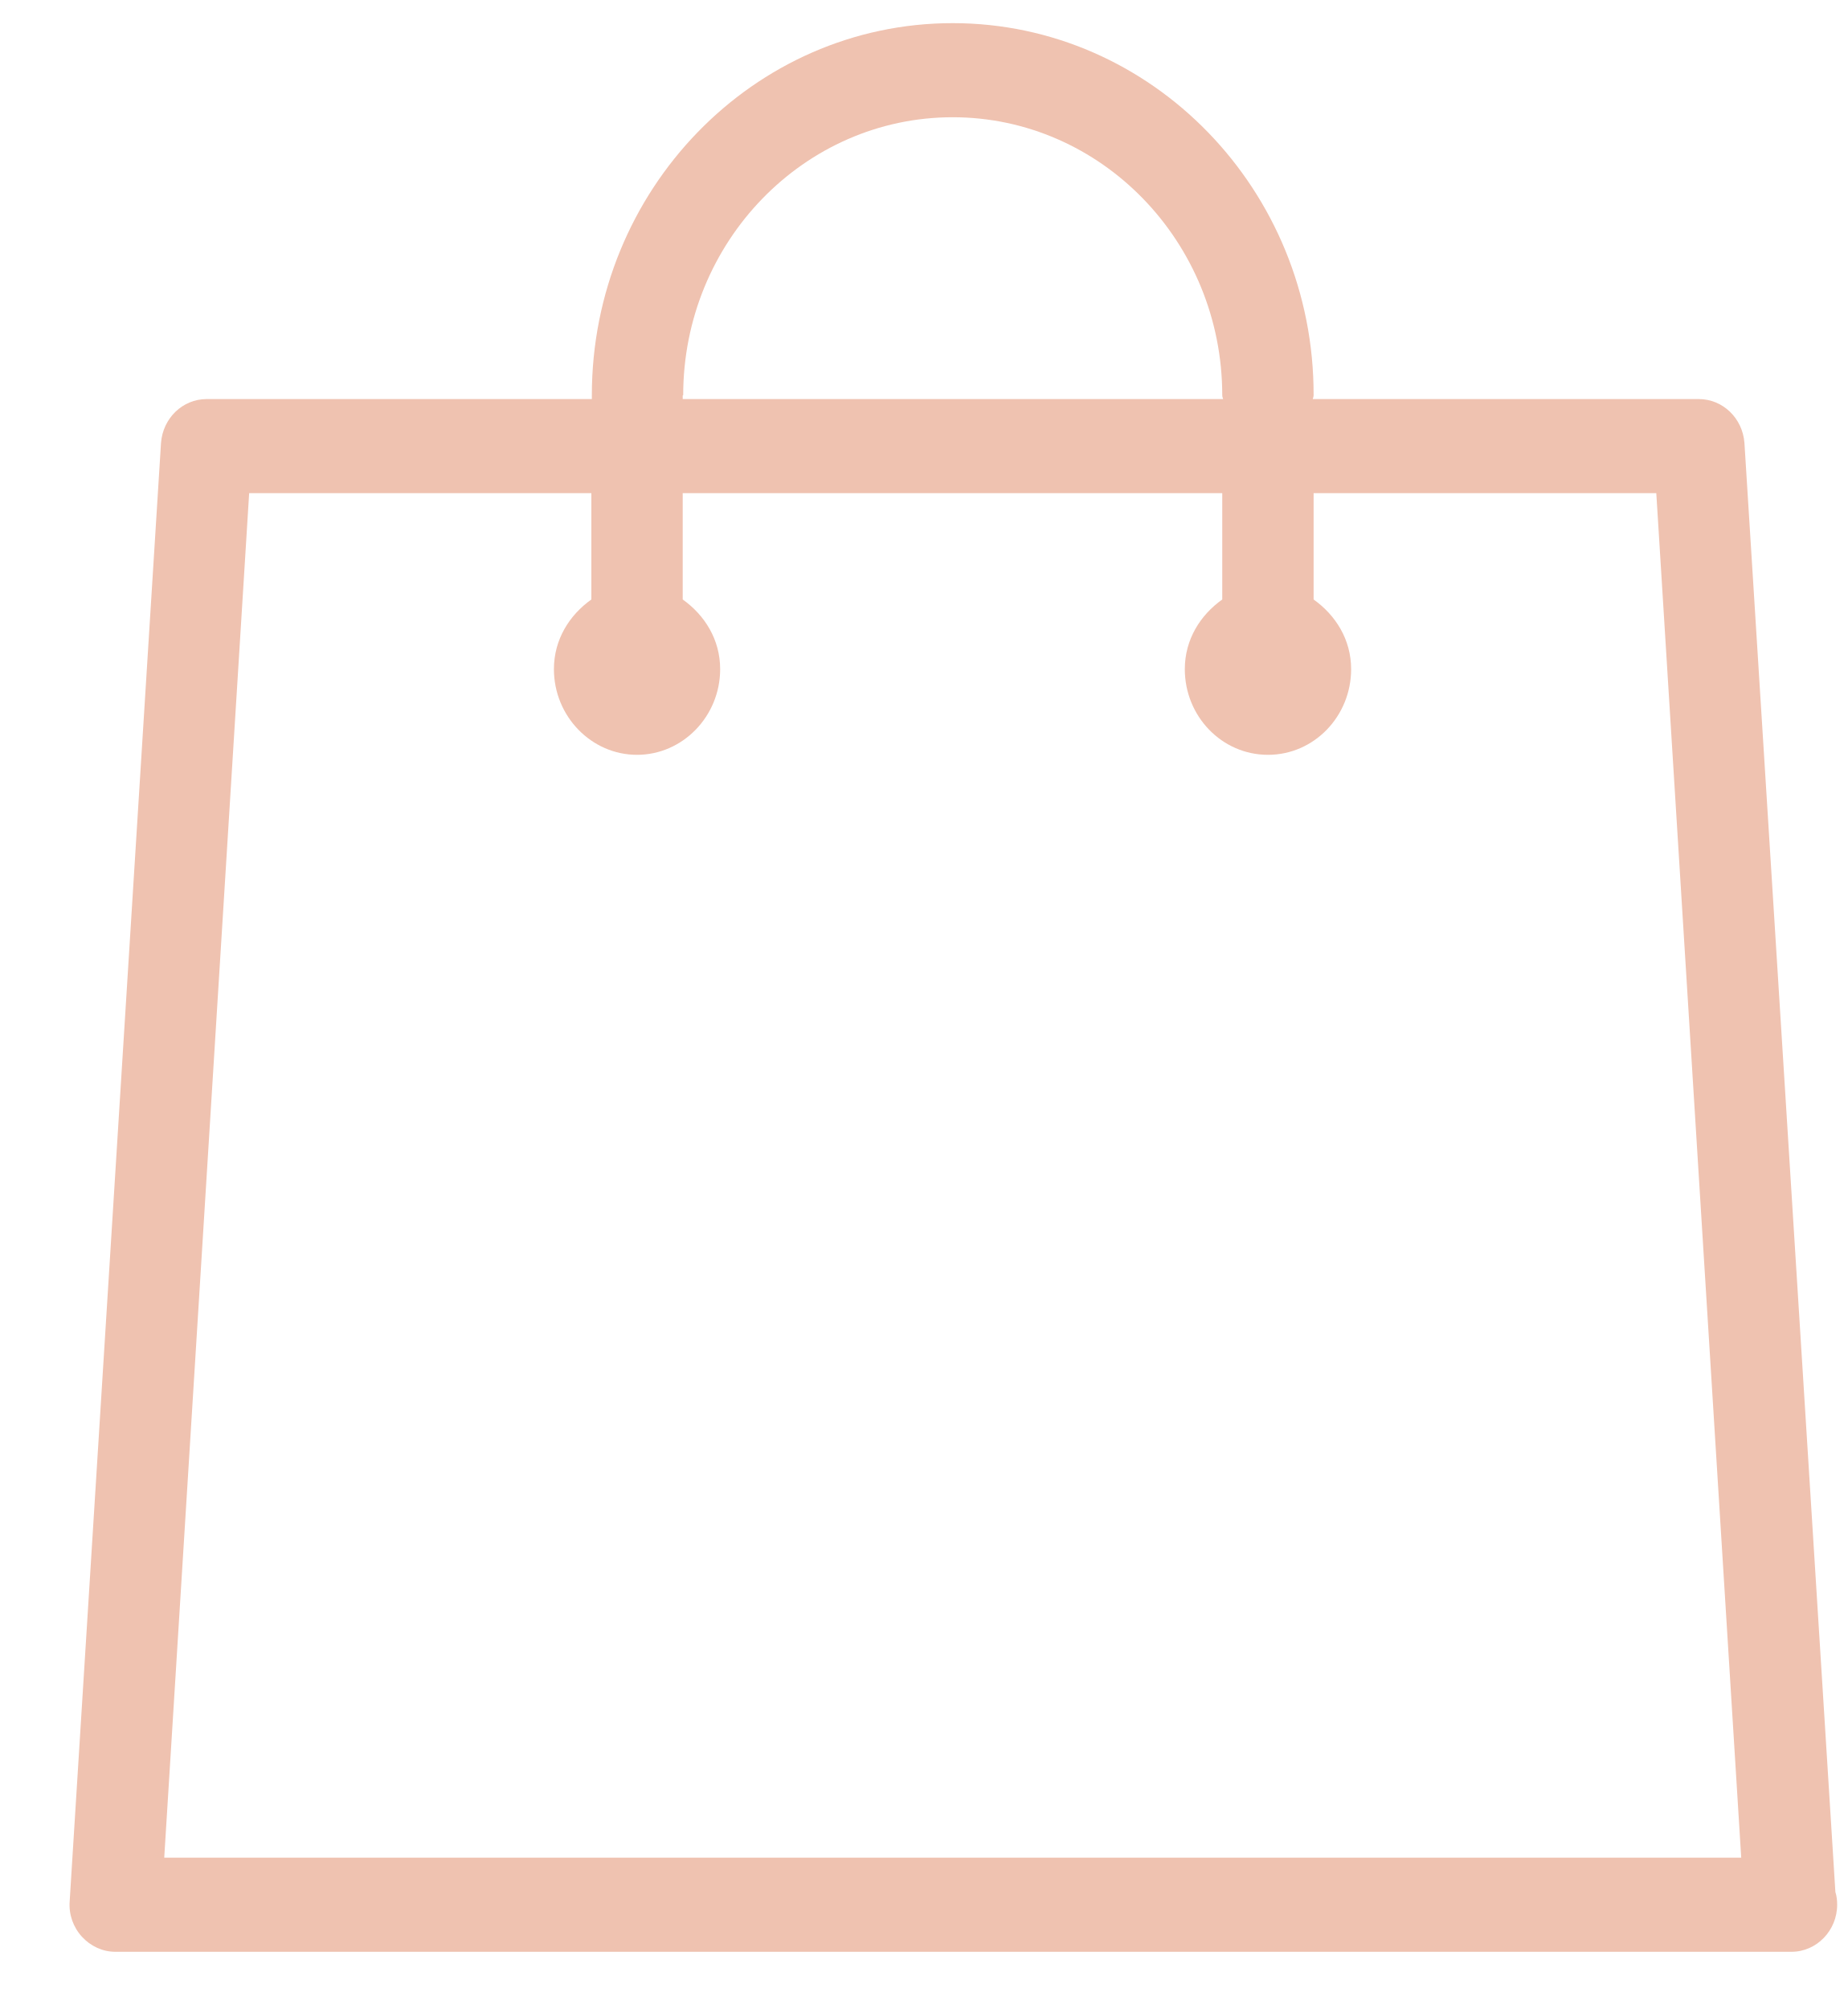
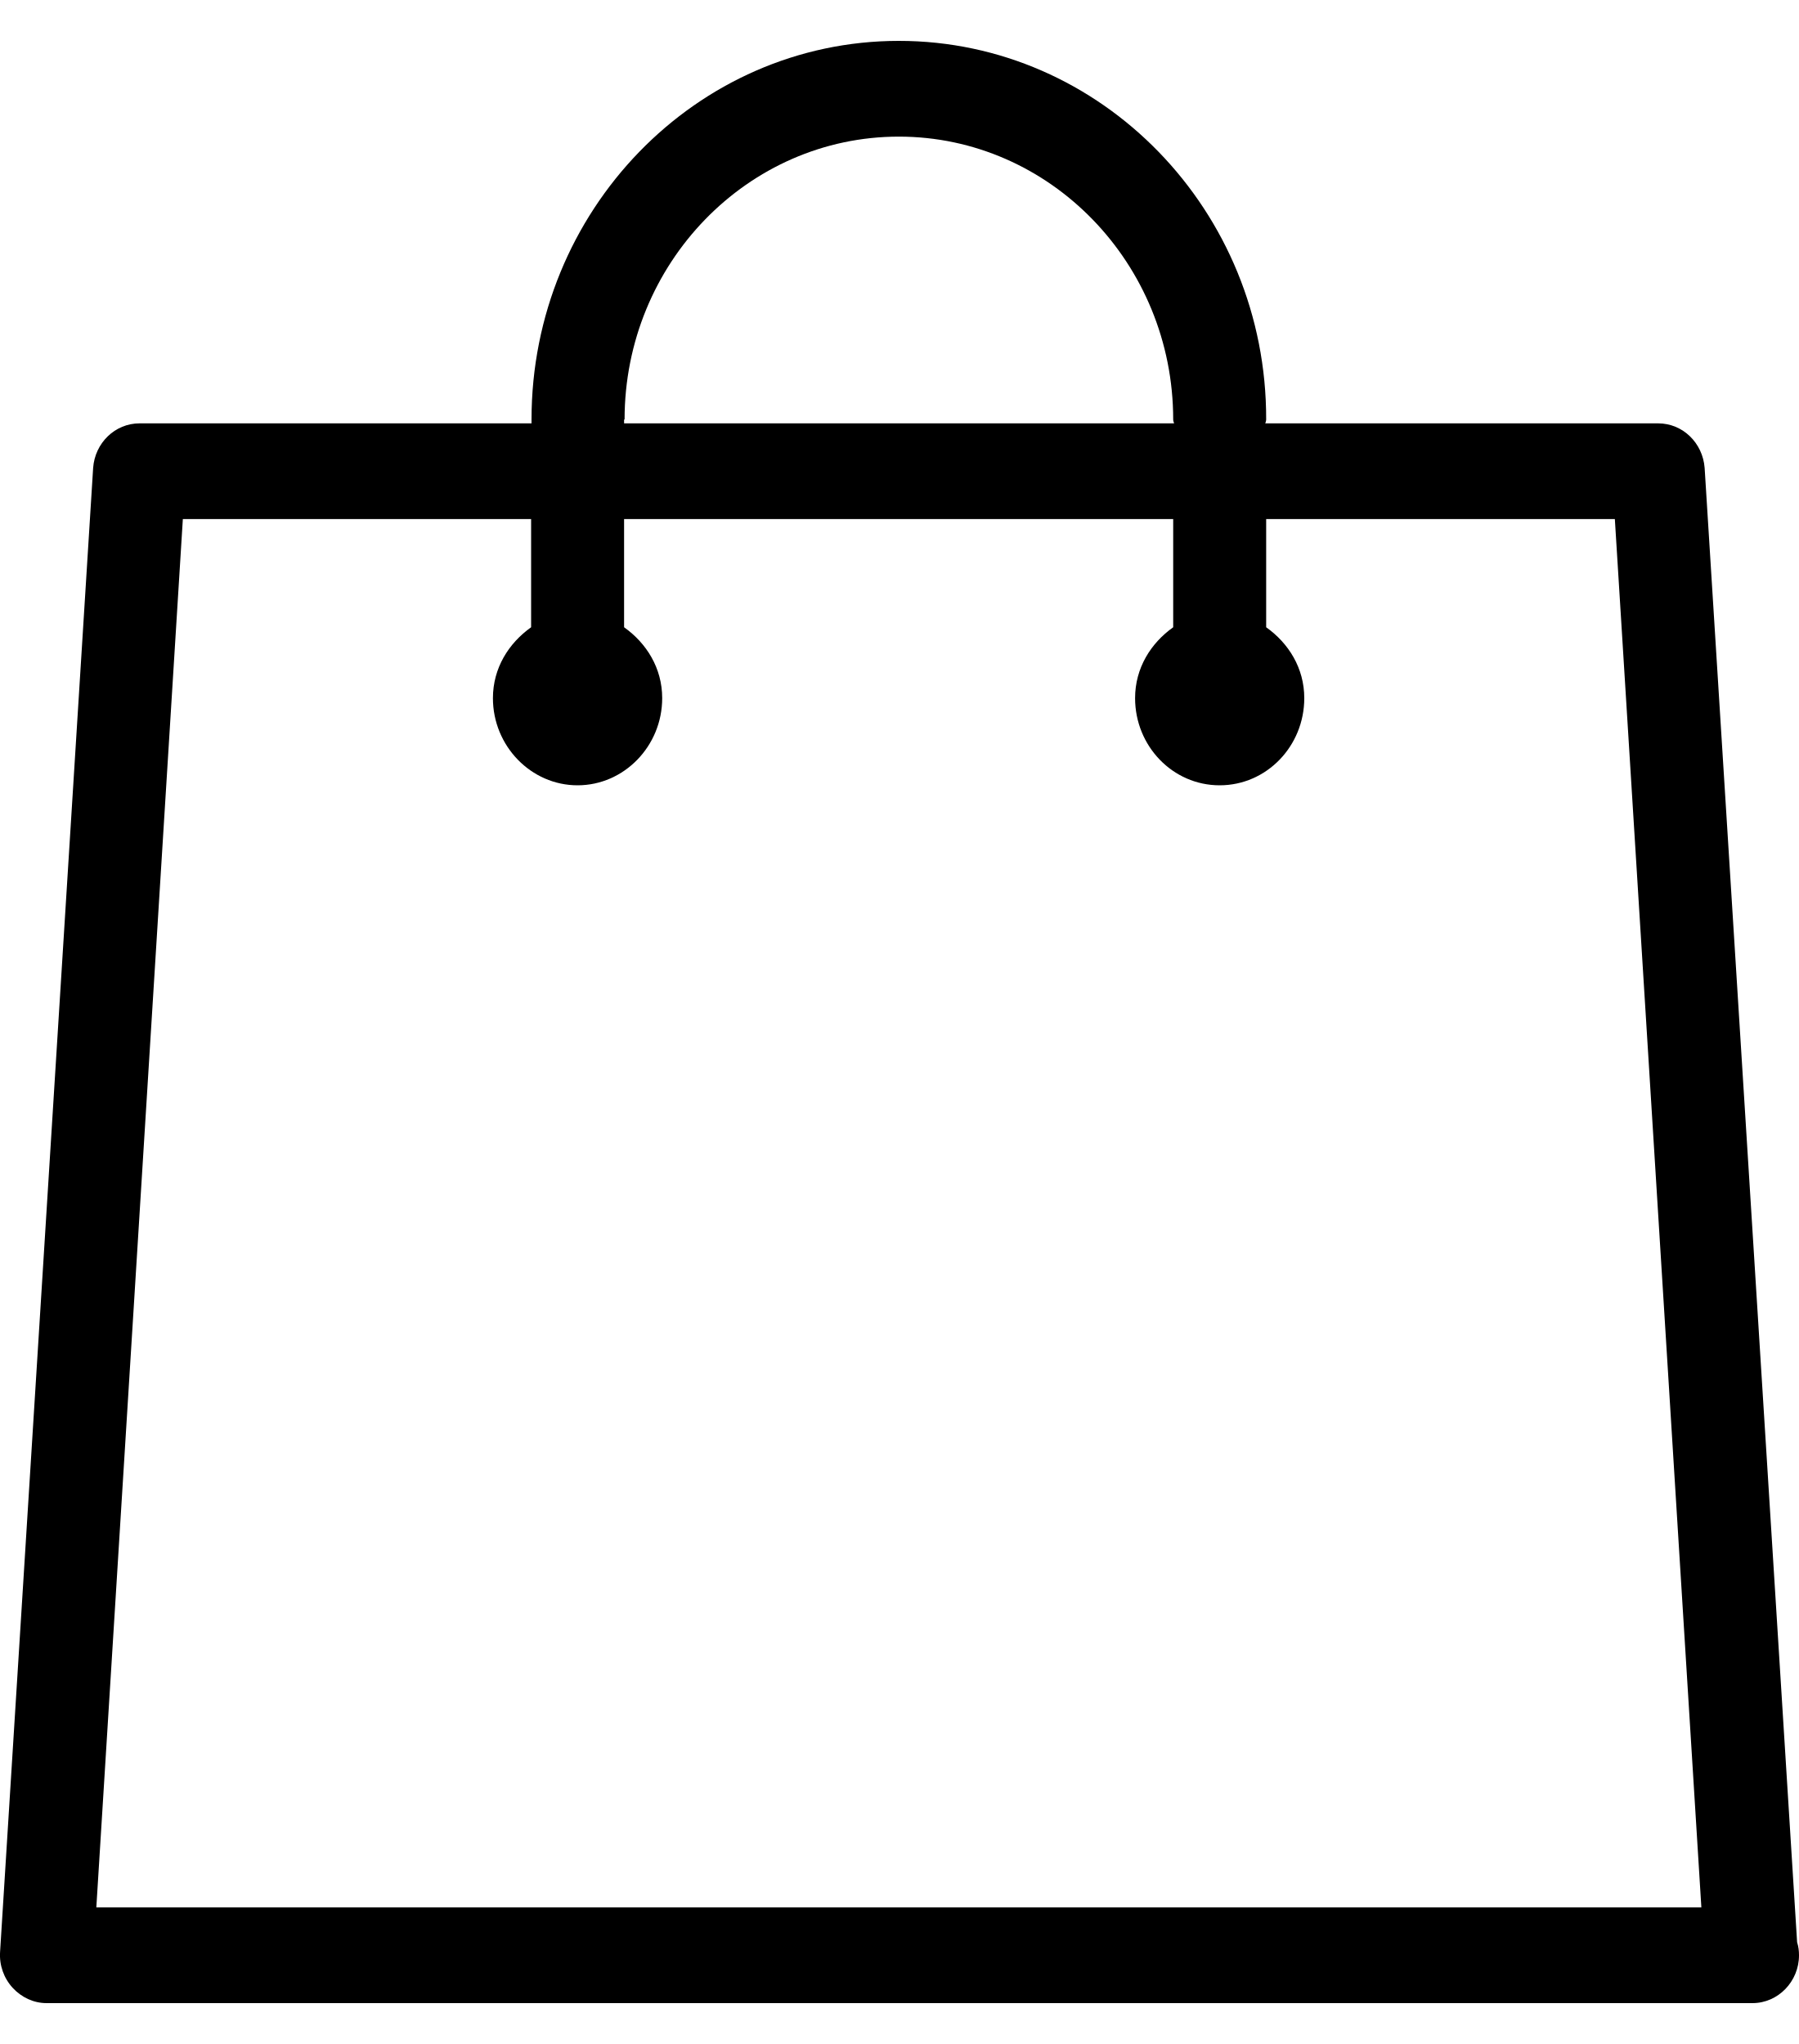
- <svg xmlns="http://www.w3.org/2000/svg" width="23" height="25" viewBox="0 0 23 25" fill="none">
-   <path d="M22.843 23.544L21.711 5.511C21.688 5.206 21.444 4.966 21.142 4.966H16.338C16.338 4.966 16.349 4.937 16.349 4.919C16.355 2.367 14.336 0.288 11.857 0.288C9.378 0.288 7.366 2.367 7.366 4.919V4.966H2.572C2.271 4.966 2.027 5.206 2.004 5.511L0.867 23.662C0.855 23.825 0.912 23.983 1.02 24.101C1.128 24.218 1.276 24.288 1.435 24.288H22.285C22.285 24.288 22.291 24.288 22.297 24.288C22.609 24.288 22.865 24.024 22.865 23.703C22.865 23.65 22.86 23.597 22.843 23.544ZM8.503 4.919C8.503 3.011 10.009 1.459 11.857 1.459C13.705 1.459 15.212 3.011 15.212 4.919C15.212 4.937 15.218 4.949 15.223 4.966H8.497V4.919H8.503ZM2.044 23.117L3.101 6.137H7.36V7.46C7.087 7.654 6.894 7.958 6.894 8.327C6.894 8.913 7.36 9.393 7.928 9.393C8.497 9.393 8.963 8.913 8.963 8.327C8.963 7.958 8.77 7.654 8.497 7.46V6.137H15.212V7.46C14.939 7.654 14.746 7.958 14.746 8.327C14.746 8.913 15.206 9.393 15.781 9.393C16.355 9.393 16.816 8.913 16.816 8.327C16.816 7.958 16.622 7.654 16.349 7.46V6.137H20.614L21.671 23.117H2.044Z" fill="#EFC2B0" />
+ <svg xmlns="http://www.w3.org/2000/svg" width="22" height="25" viewBox="0 0 22 25" fill="none">
+   <path d="M21.977 23.756L20.846 5.723C20.823 5.418 20.579 5.178 20.277 5.178H15.473C15.473 5.178 15.484 5.149 15.484 5.131C15.49 2.579 13.471 0.5 10.992 0.5C8.513 0.5 6.5 2.579 6.5 5.131V5.178H1.707C1.406 5.178 1.161 5.418 1.139 5.723L0.001 23.873C-0.01 24.037 0.047 24.195 0.155 24.313C0.263 24.43 0.411 24.5 0.57 24.5H21.42C21.42 24.5 21.426 24.5 21.431 24.5C21.744 24.5 22 24.236 22 23.915C22 23.862 21.994 23.809 21.977 23.756ZM7.638 5.131C7.638 3.223 9.144 1.671 10.992 1.671C12.84 1.671 14.347 3.223 14.347 5.131C14.347 5.149 14.353 5.161 14.358 5.178H7.632V5.131H7.638ZM1.178 23.329L2.236 6.349H6.495V7.672C6.222 7.866 6.028 8.17 6.028 8.539C6.028 9.125 6.495 9.605 7.063 9.605C7.632 9.605 8.098 9.125 8.098 8.539C8.098 8.17 7.905 7.866 7.632 7.672V6.349H14.347V7.672C14.074 7.866 13.881 8.17 13.881 8.539C13.881 9.125 14.341 9.605 14.915 9.605C15.49 9.605 15.95 9.125 15.95 8.539C15.95 8.17 15.757 7.866 15.484 7.672V6.349H19.748L20.806 23.329H1.178Z" fill="black" />
</svg>
